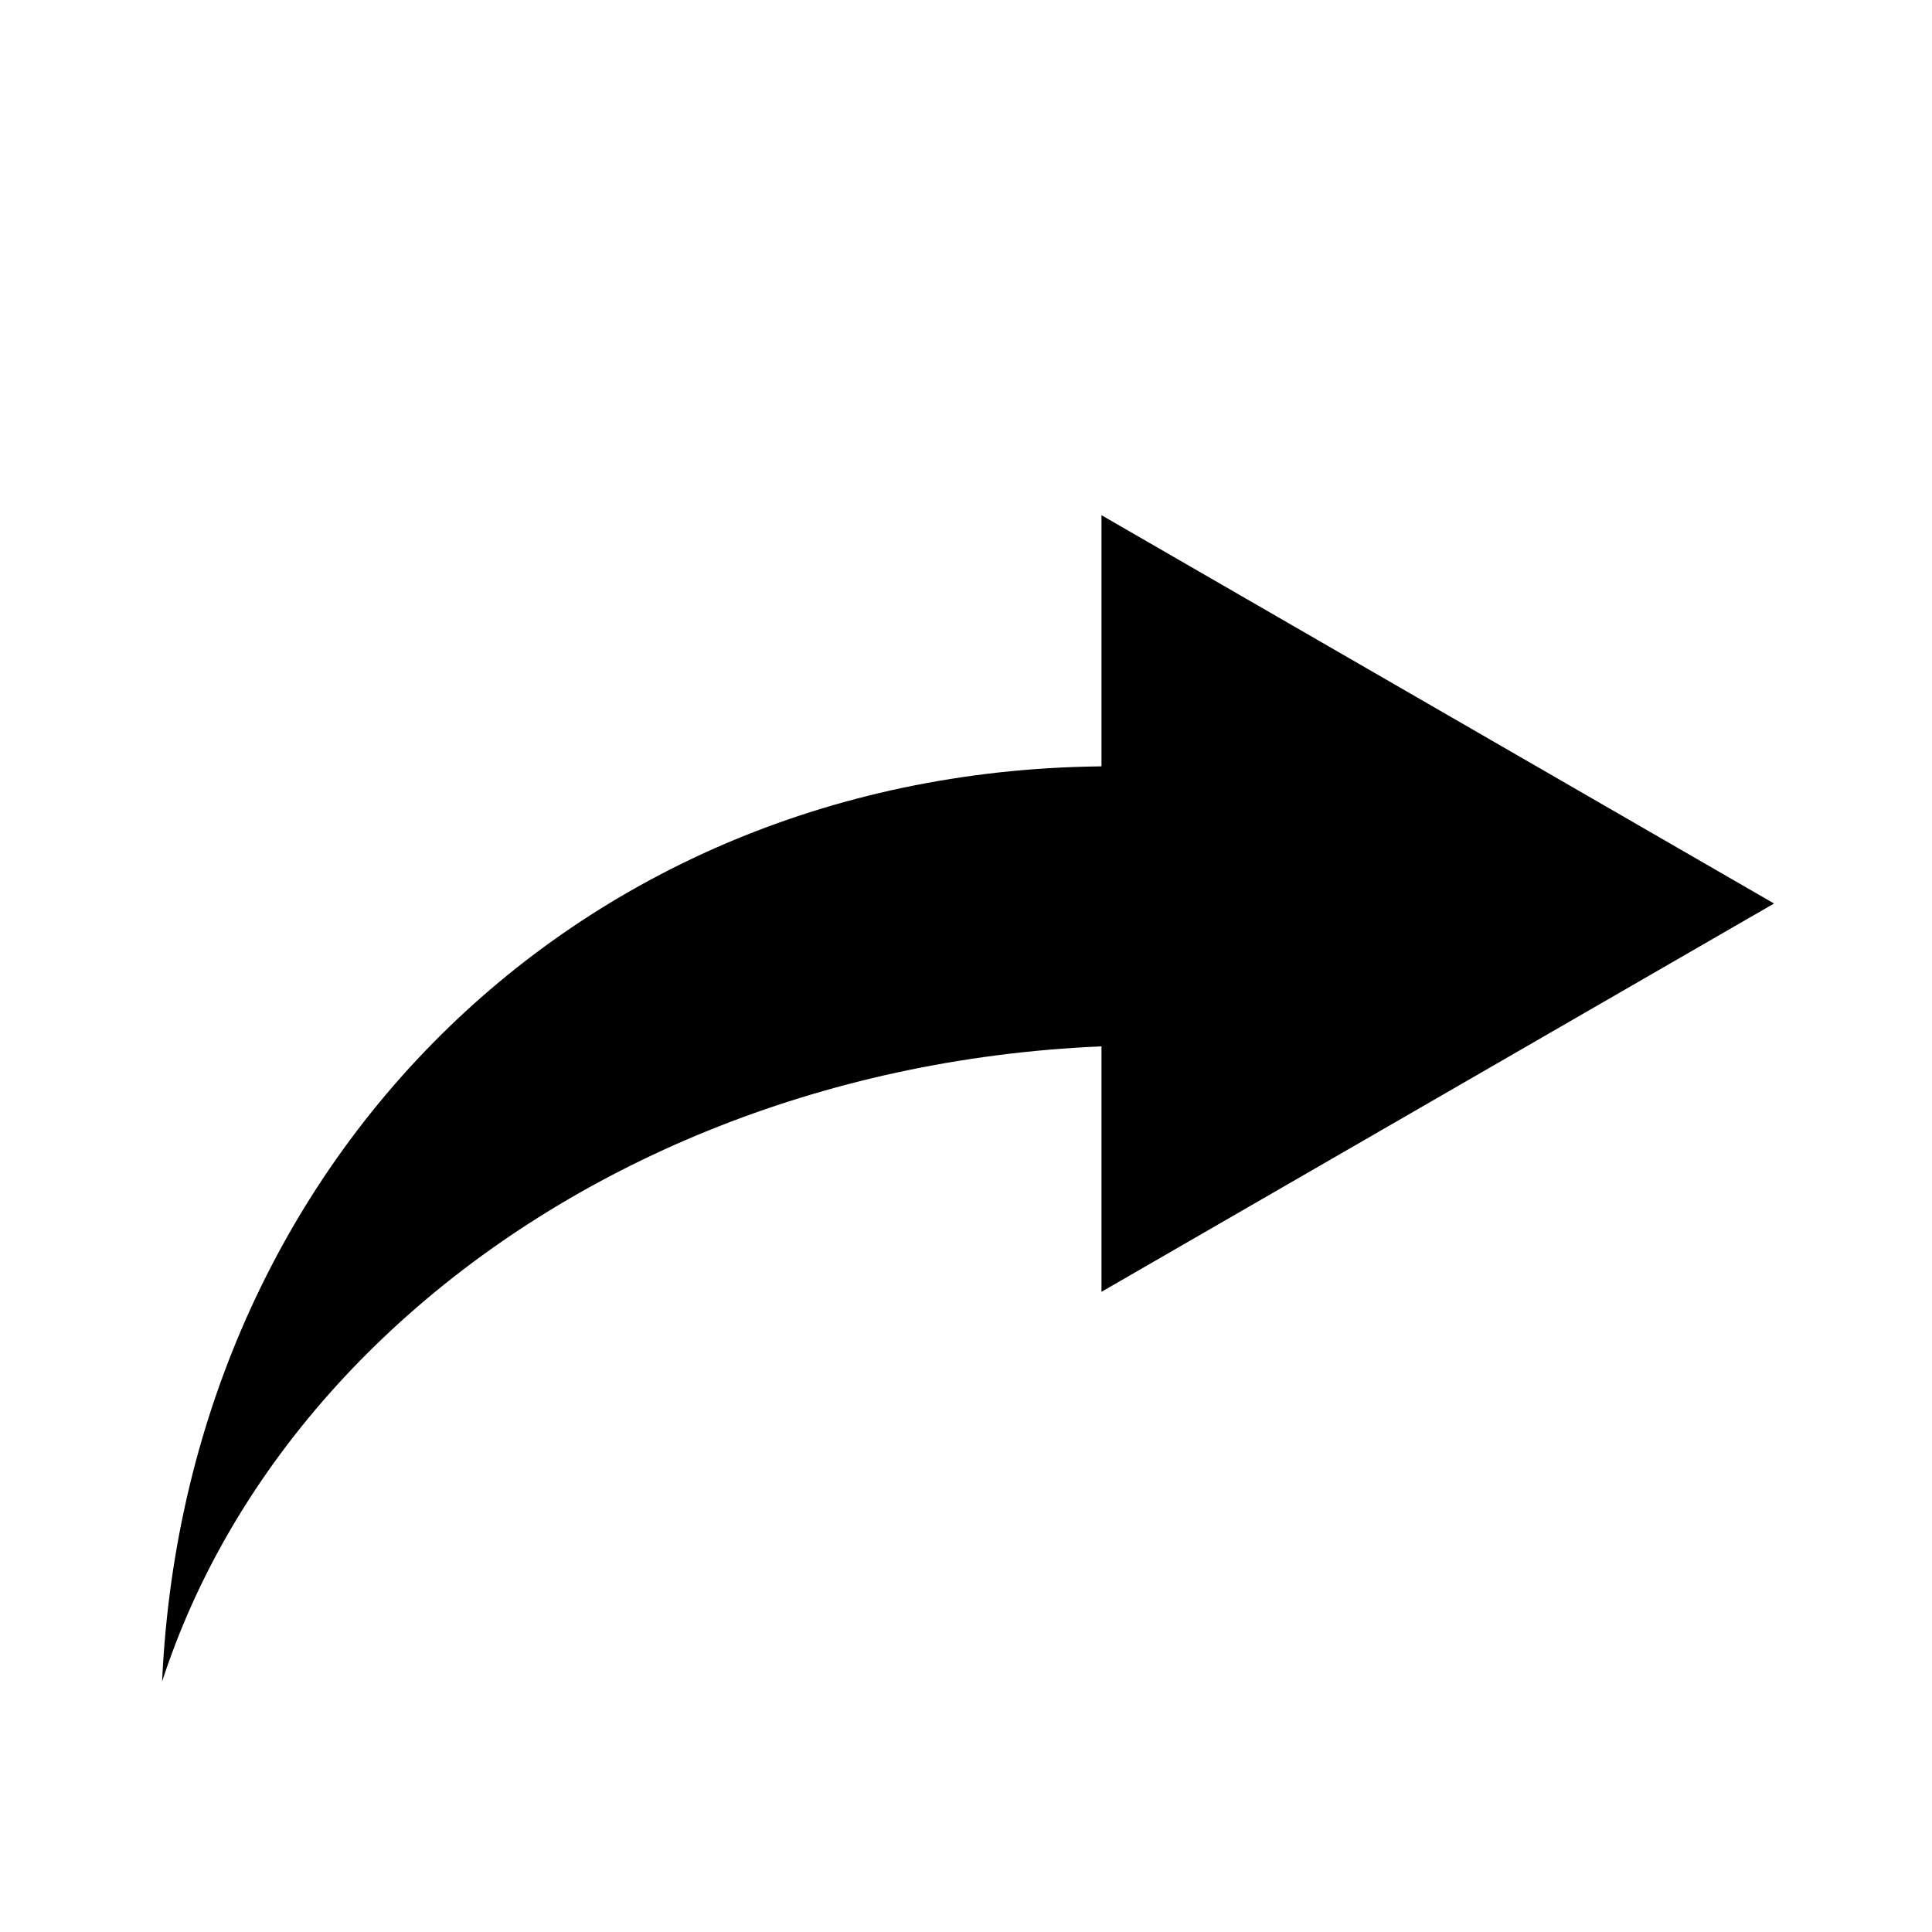
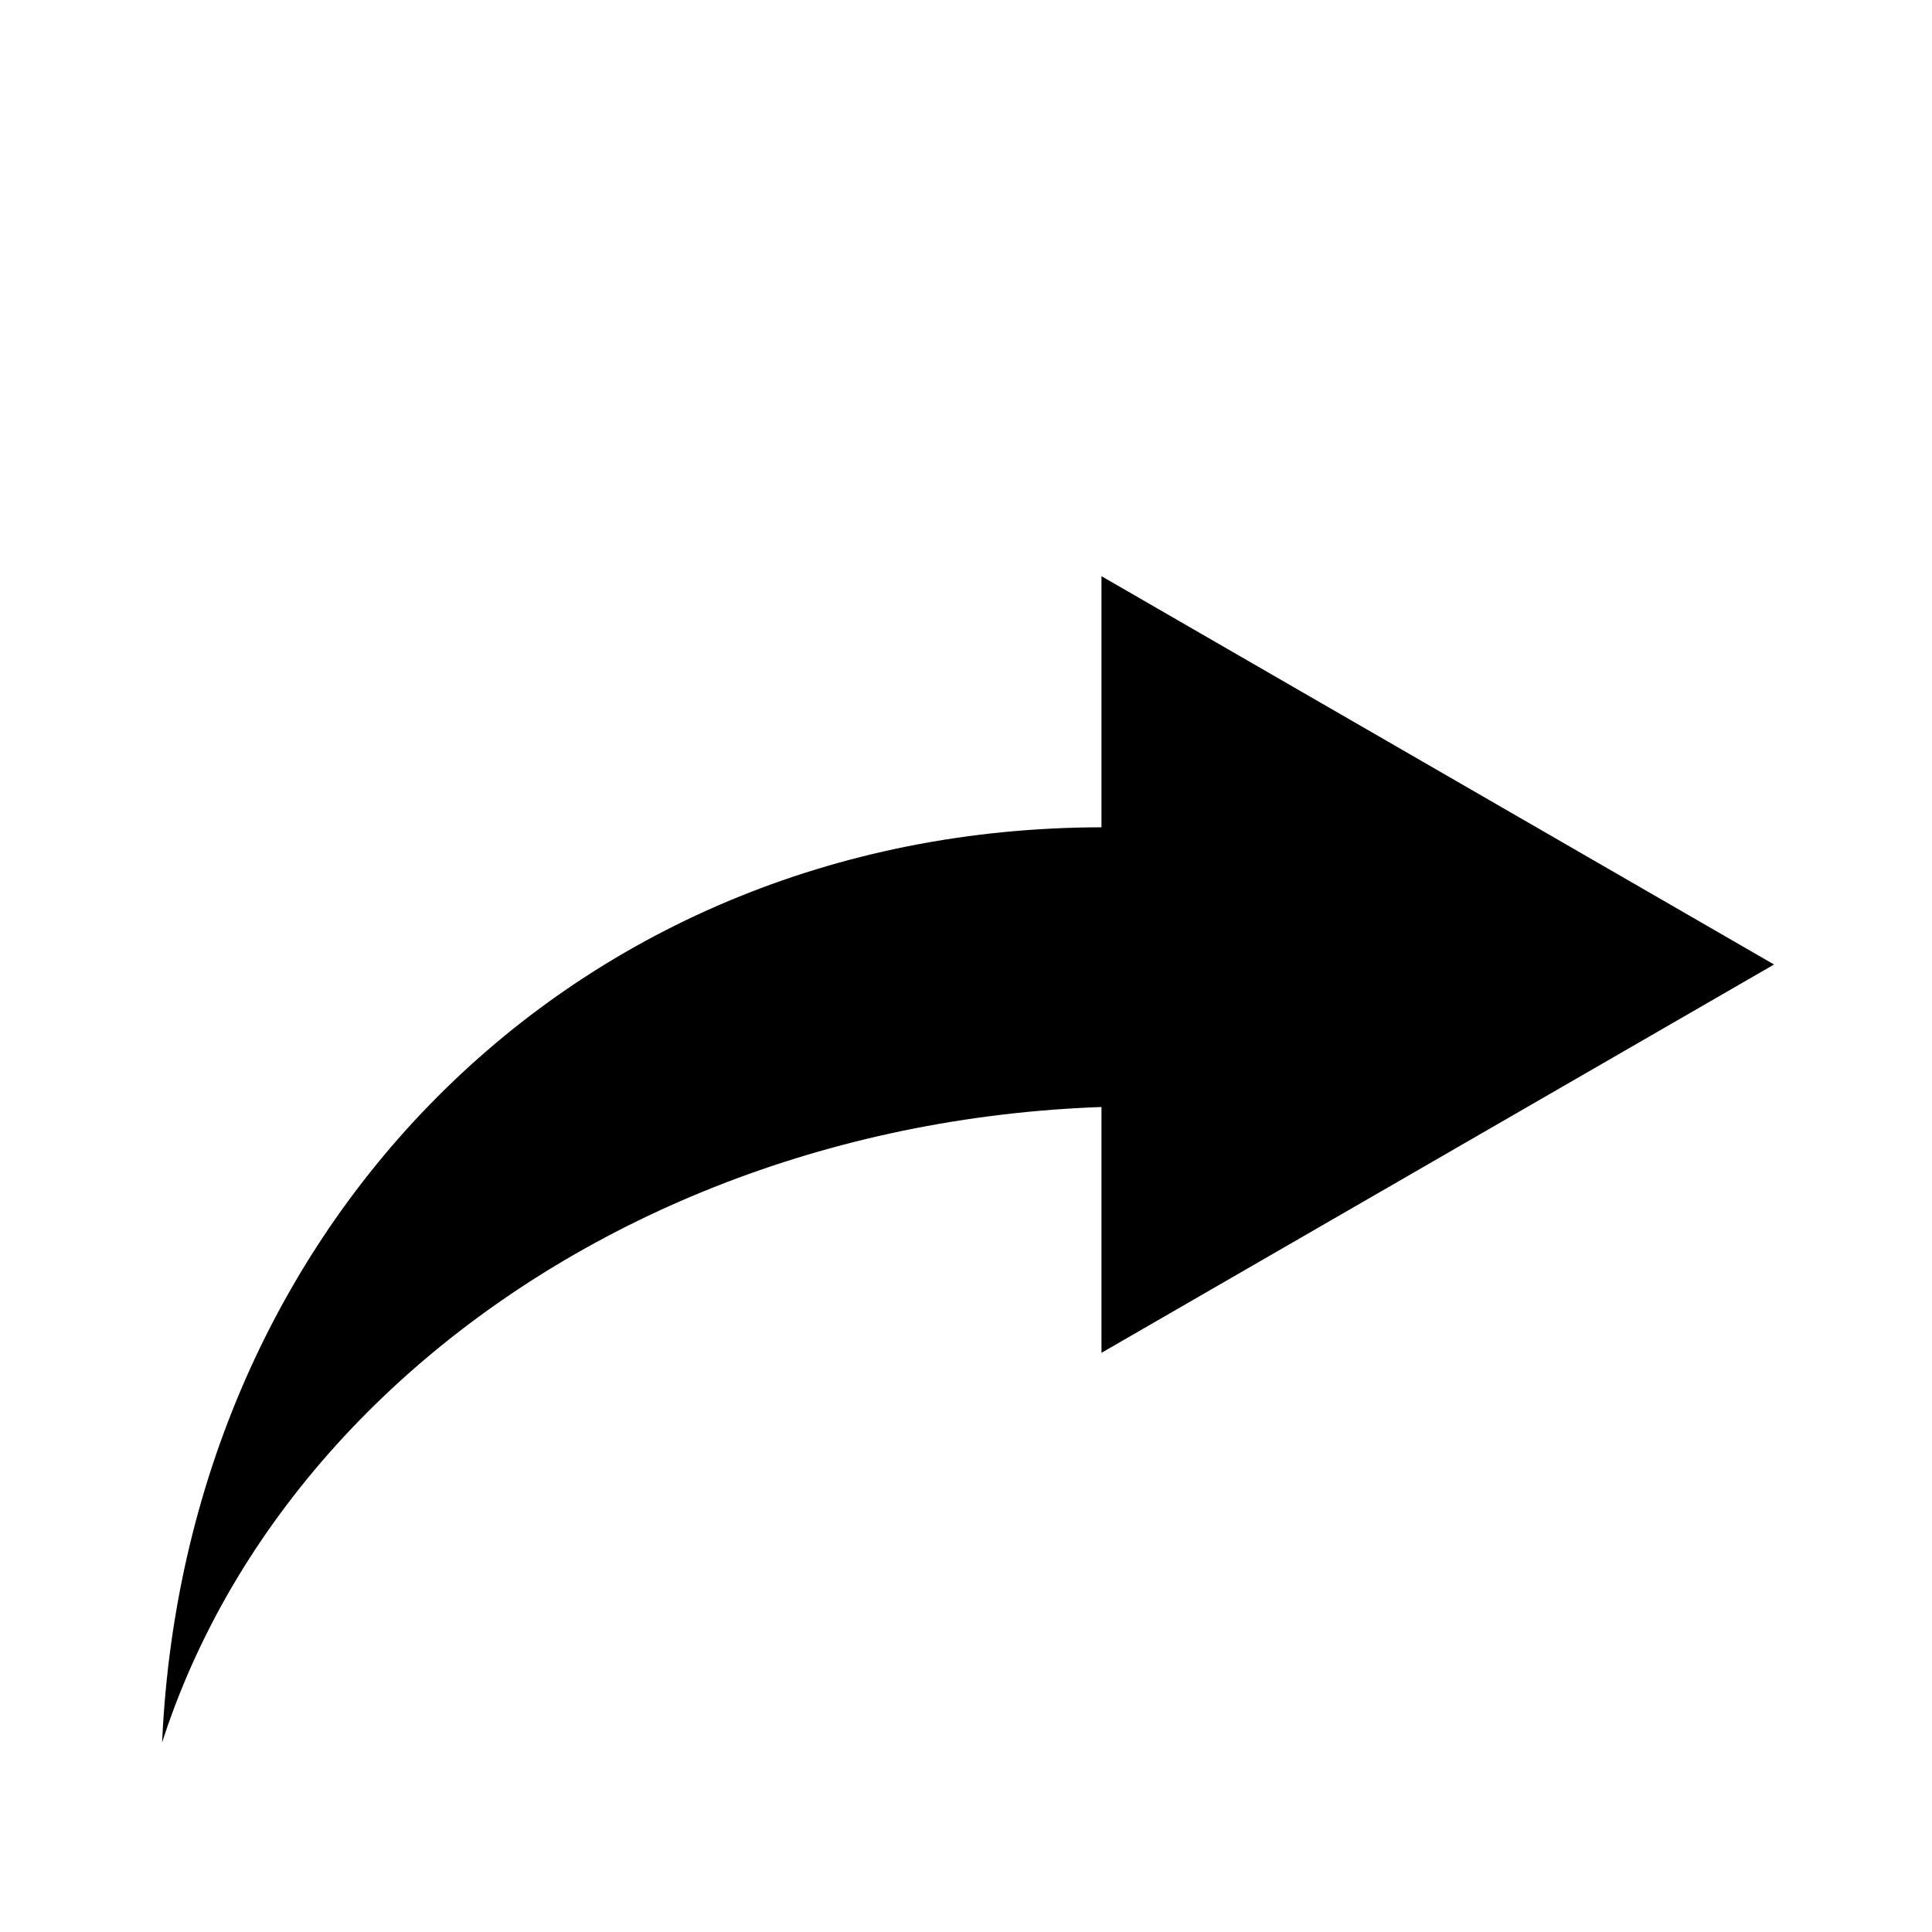
<svg xmlns="http://www.w3.org/2000/svg" id="svg8" version="1.1" viewBox="0 0 158.75 158.75" height="600" width="600">
  <defs id="defs2">
    <clipPath id="clipPath956" clipPathUnits="userSpaceOnUse">
      <path d="M -5,-5 H 98.563 V 98.563 H -5 Z M 95.75,55.303 A 48.712,40.991 0 0 0 47.038,14.311 48.712,40.991 0 0 0 -1.673,55.303 48.712,40.991 0 0 0 47.038,96.294 48.712,40.991 0 0 0 95.75,55.303 M 45.463,-8.661 V 57.369 H 98.045 V -8.661 Z" class="powerclip" id="lpe_path-effect964" />
    </clipPath>
  </defs>
  <g transform="translate(-16.37102,-34.29945)" id="layer1">
    <g transform="translate(13.22916,42.33333)" id="g837">
-       <path id="path833-3" clip-path="url(#clipPath956)" d="M 44.951,91.977 C 19.114,91.977 0,72.619 0,46.782 0,20.945 19.209,1.098 45.046,1.098" style="fill:#000000;fill-opacity:1;stroke:none;stroke-width:0;stroke-linejoin:round;stroke-miterlimit:4;stroke-dasharray:none;stroke-opacity:0.984" transform="matrix(1.734695,0,0,1.734695,16.37102,53.02826)" />
-       <path style="fill:#000000;fill-opacity:1;stroke:none;stroke-width:0;stroke-linejoin:round;stroke-miterlimit:4;stroke-dasharray:none;stroke-opacity:0.984" id="path971" transform="matrix(0,-0.6036758,0.6036758,0,96.4956,87.73541)" d="m 35.664,86.83 -52.854,-91.546 105.708,-2.8e-6 z" />
+       <path id="path833-3" clip-path="url(#clipPath956)" d="M 45.32,15.916 C 19.483,15.916 0,72.619 0,46.782 0,20.945 19.209,1.098 45.046,1.098" style="fill:#000000;fill-opacity:1;stroke:none;stroke-width:0;stroke-linejoin:round;stroke-miterlimit:4;stroke-dasharray:none;stroke-opacity:0.984" transform="matrix(1.718218,0,0,1.734695,16.37102,58.03961)" />
+       <path id="path971" style="fill:#000000;fill-opacity:1;stroke:none;stroke-width:0;stroke-linejoin:round;stroke-miterlimit:4;stroke-dasharray:none;stroke-opacity:0.984" d="m 148.913,71.218 -55.264,31.907 -2e-6,-63.814 z" />
    </g>
  </g>
</svg>
